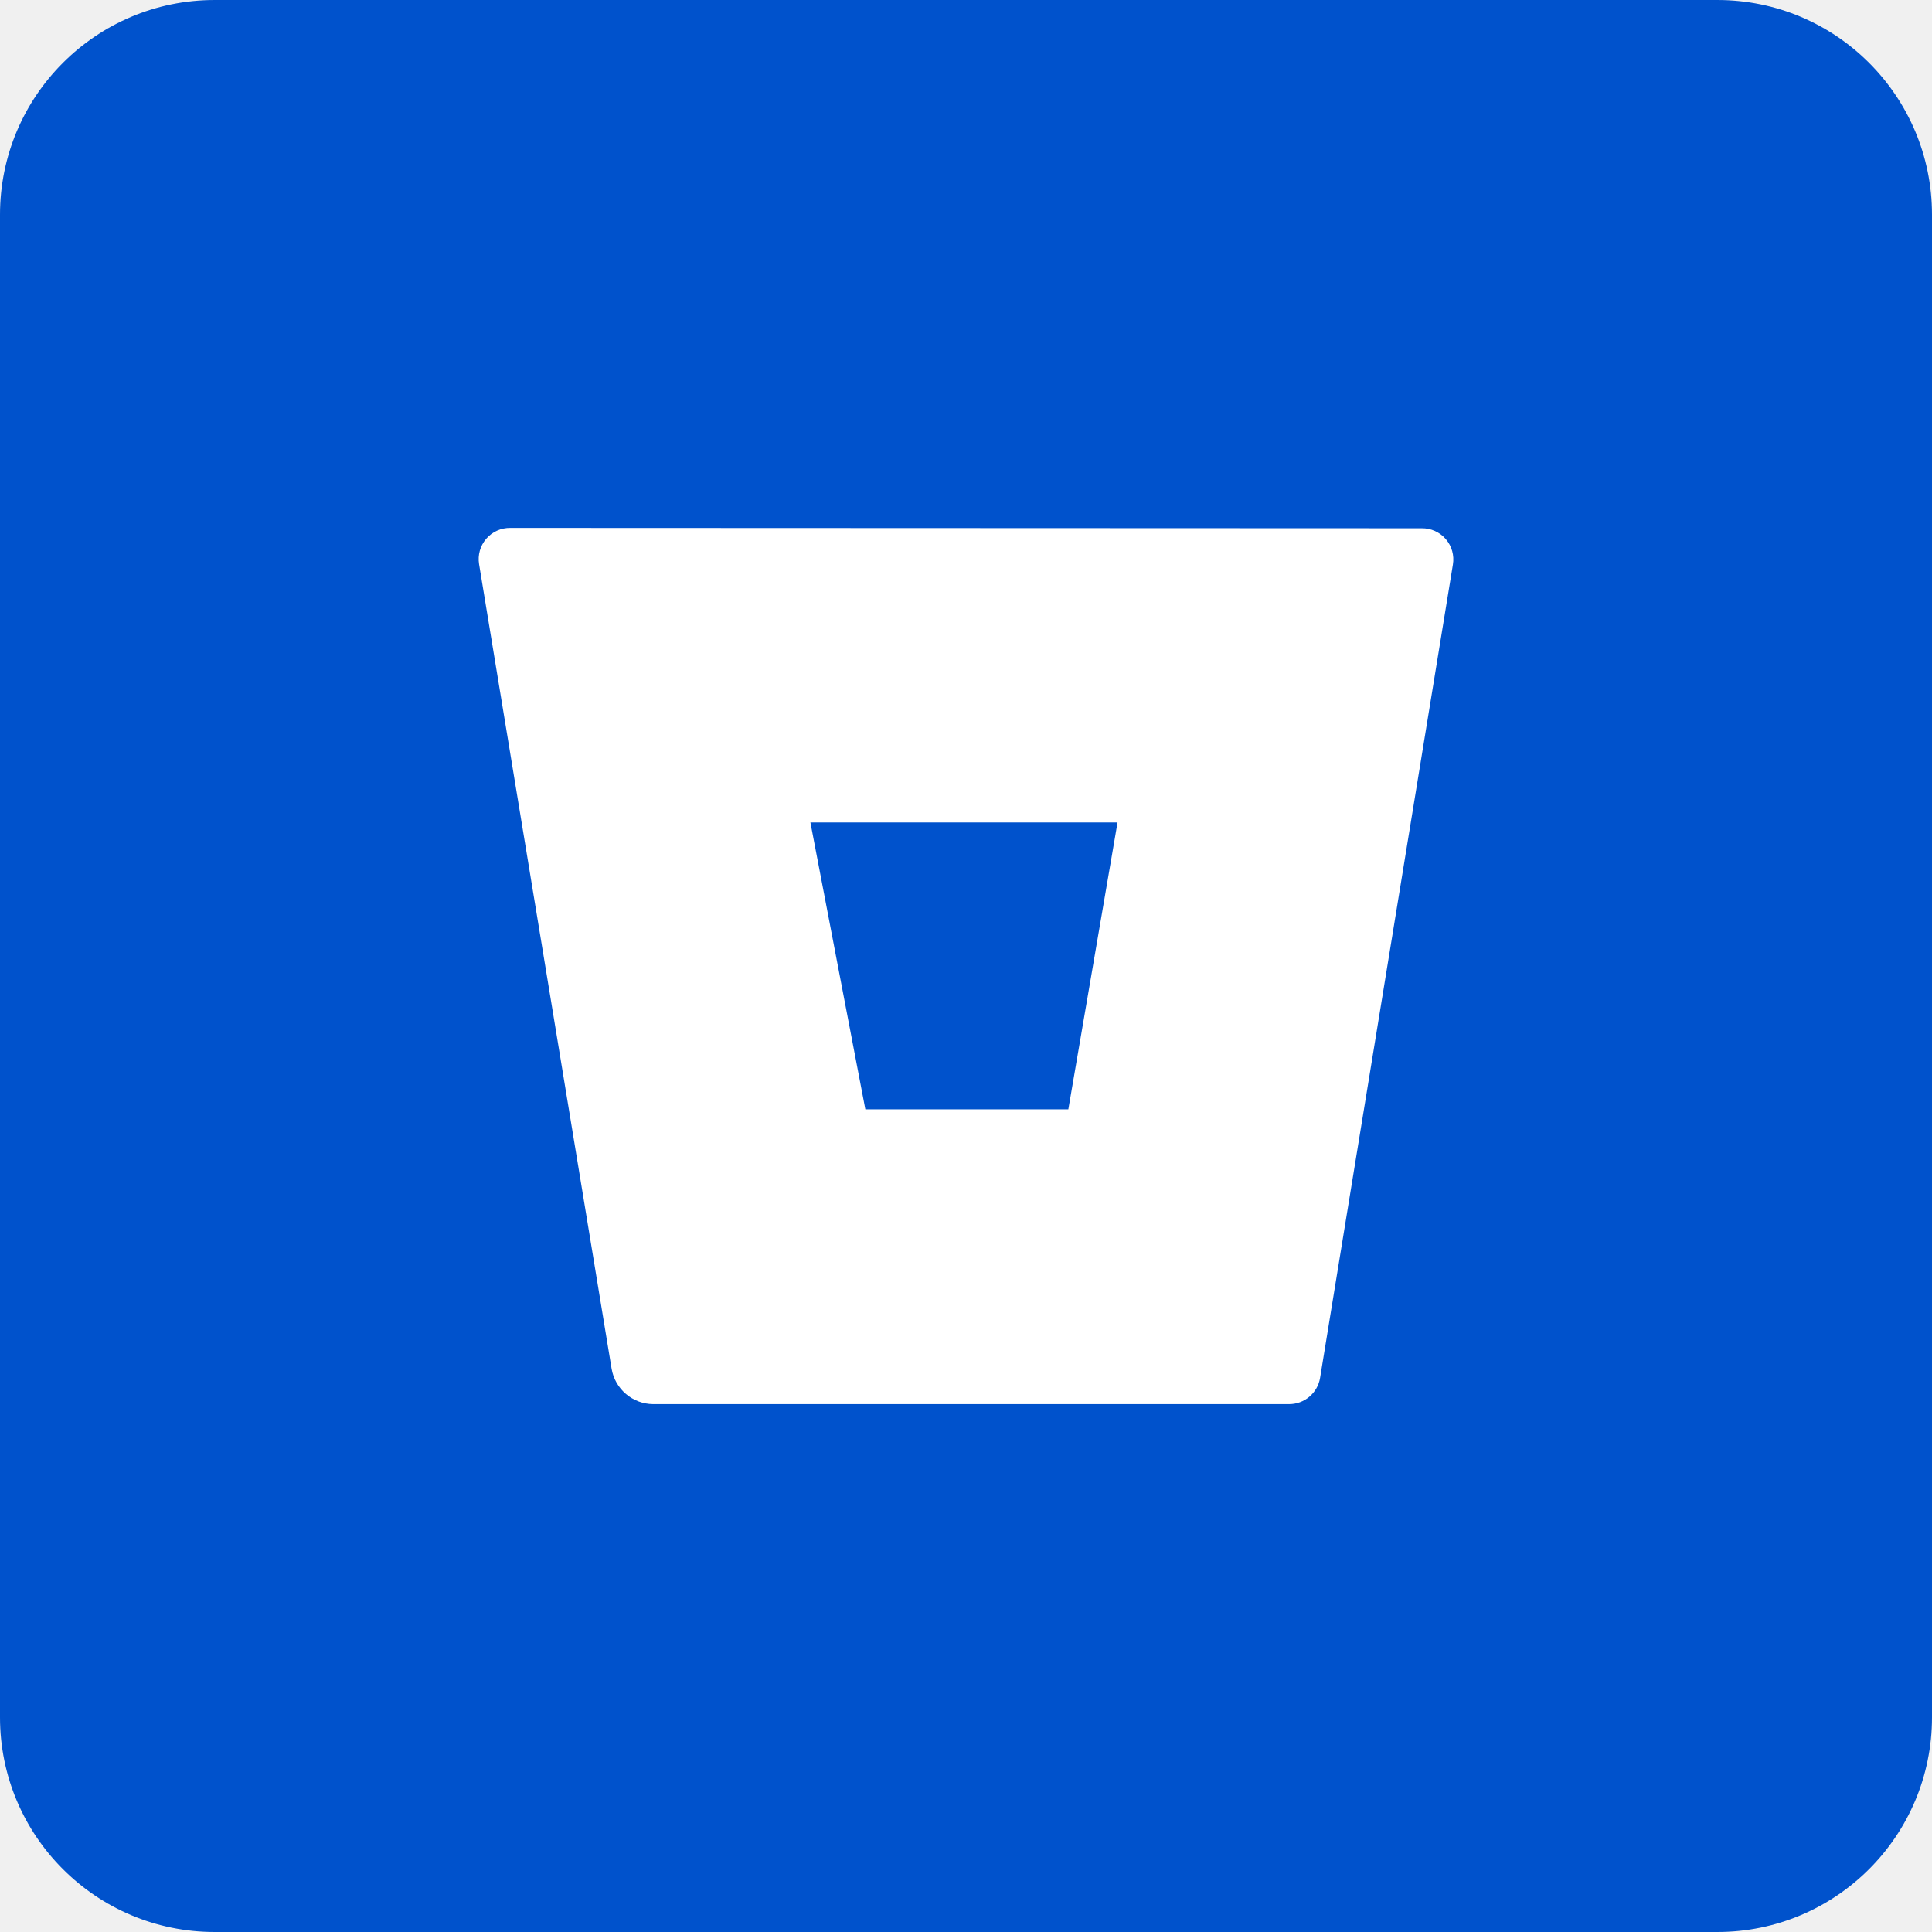
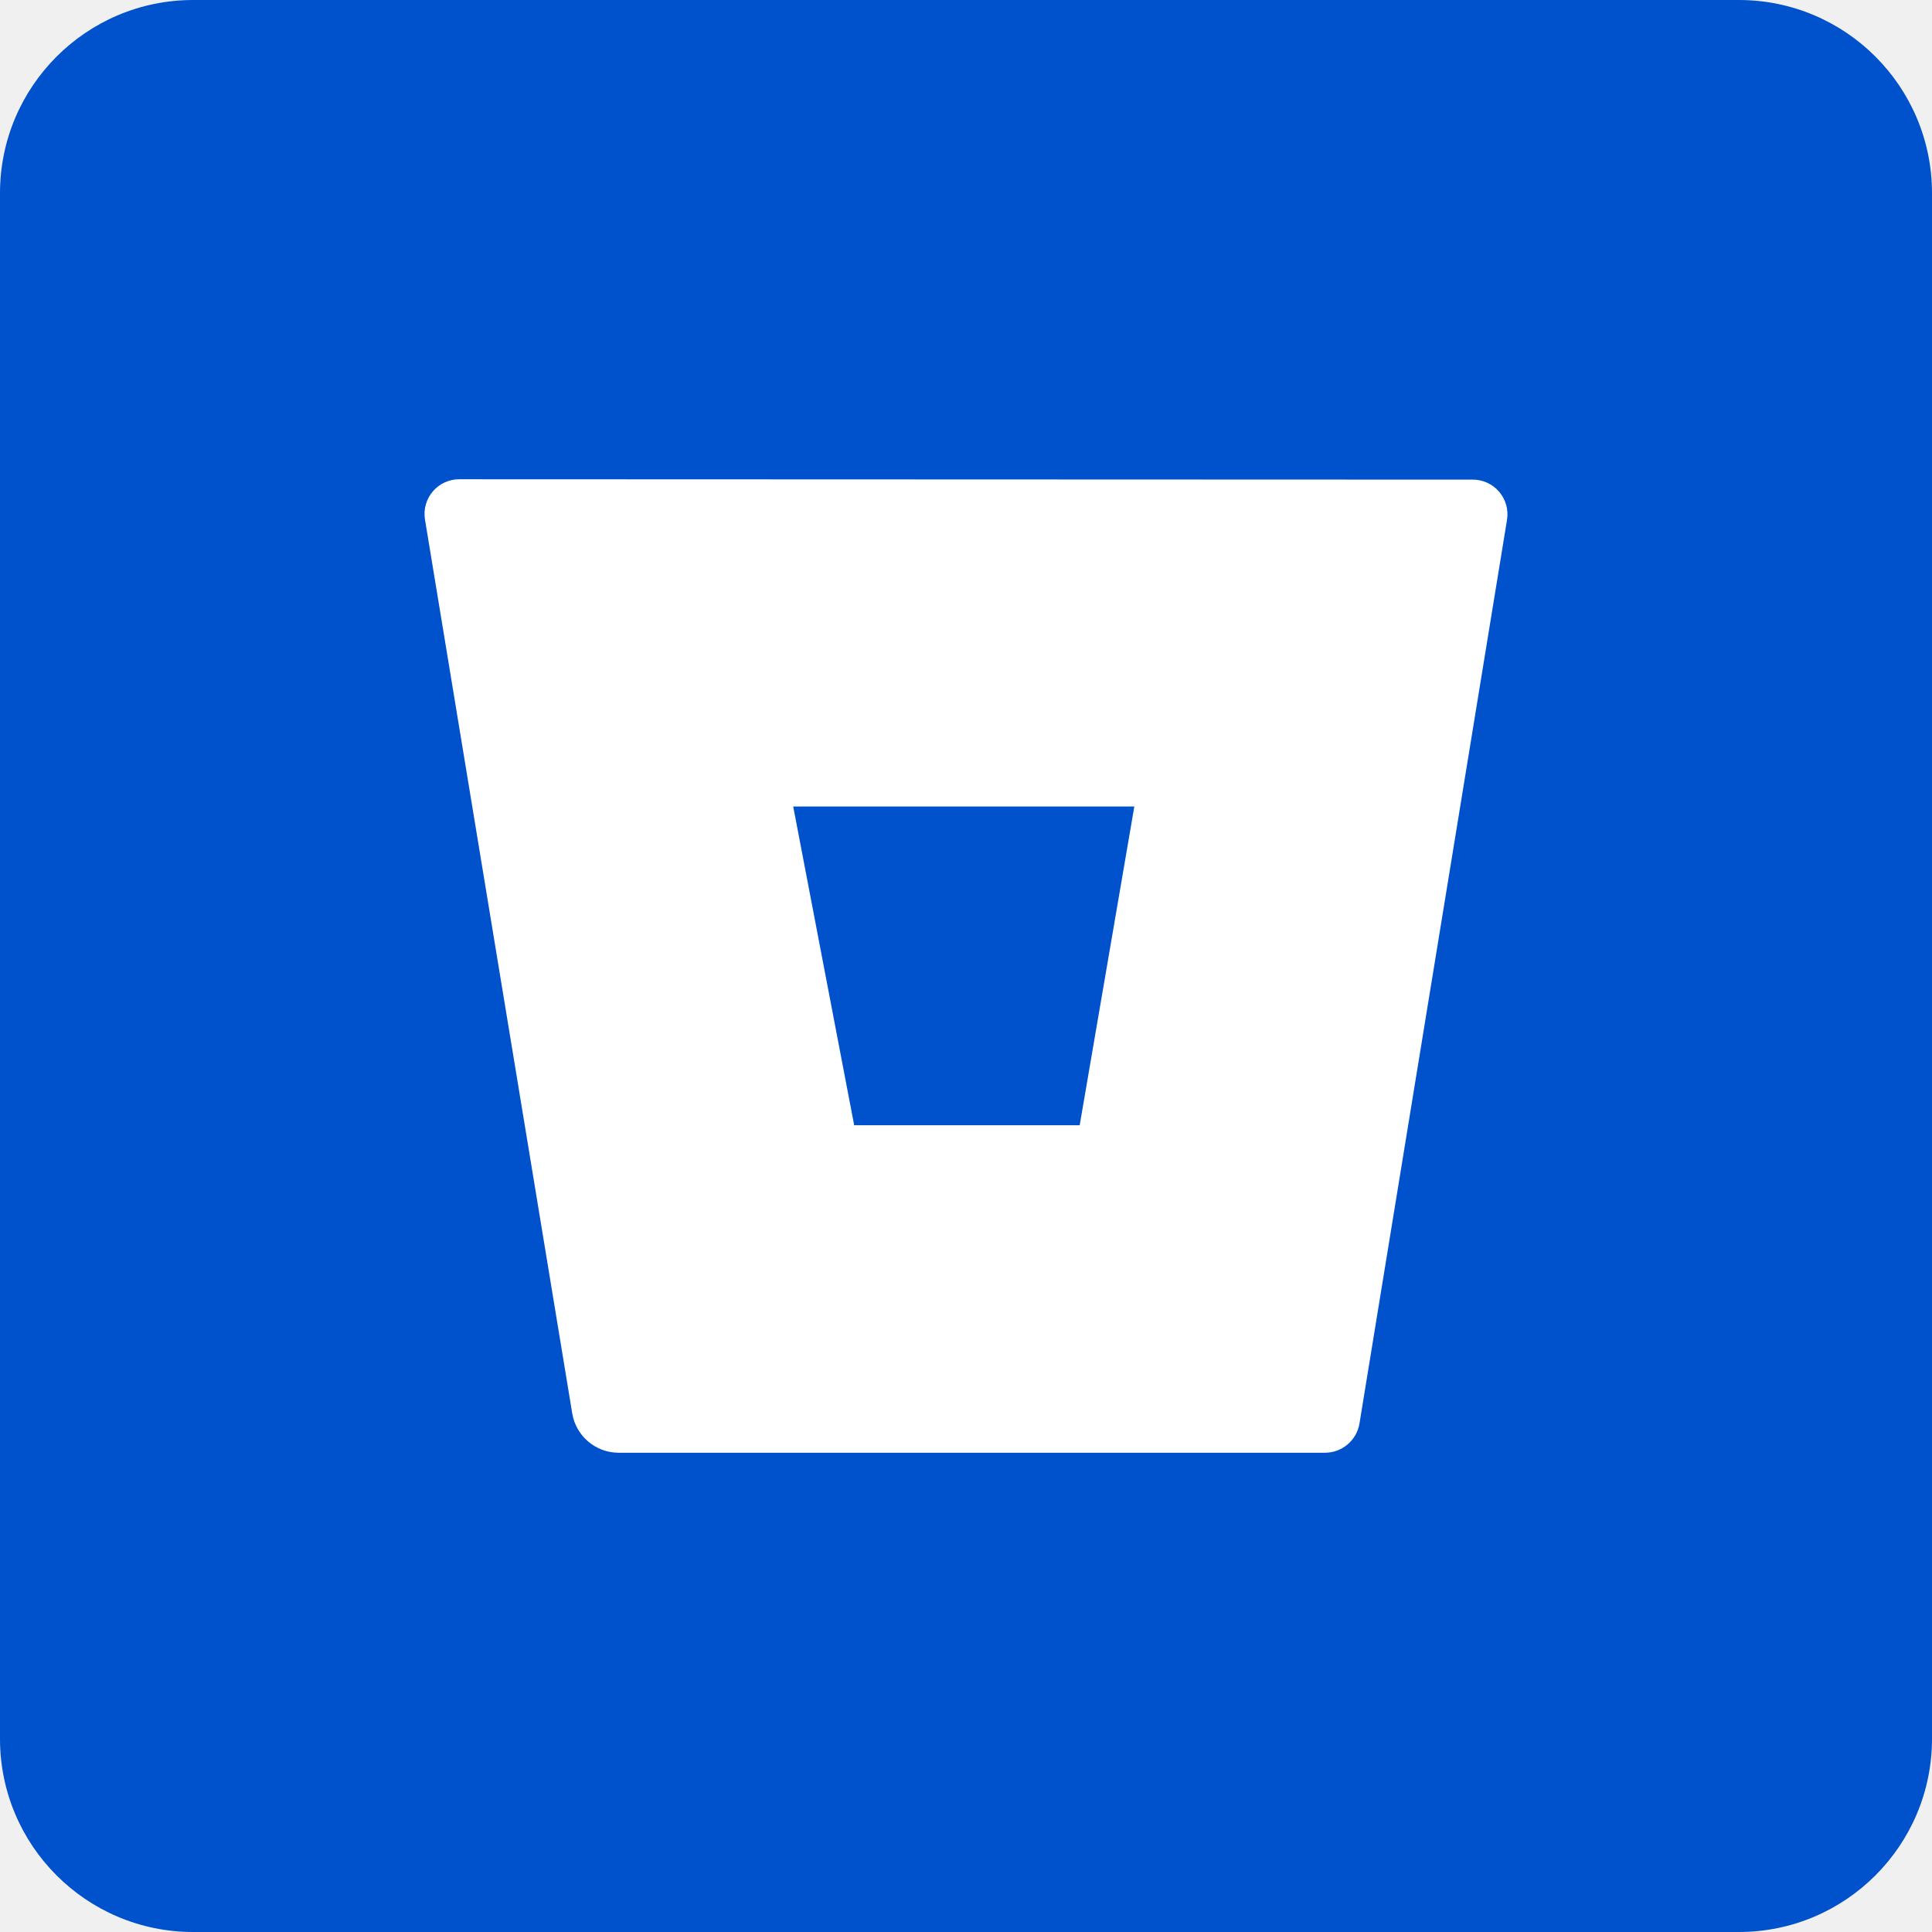
- <svg xmlns="http://www.w3.org/2000/svg" fill="none" viewBox="0 0 18 18">
+ <svg xmlns="http://www.w3.org/2000/svg" fill="none" viewBox="0 0 20 20">
  <rect width="100%" height="100%" rx="2px" ry="2px" fill="#0052CC" />
-   <g transform="translate(9, 9) scale(0.5625) translate(-9, -9)">
-     <path fill="#fff" d="M1.452 1.744a.517.517 0 0 0-.517.6L3.13 15.67a.704.704 0 0 0 .688.587h10.53a.52.52 0 0 0 .517-.435l2.2-13.472a.516.516 0 0 0-.517-.6zm9.243 9.63H7.333l-.91-4.751h5.087z" />
+   <g transform="translate(10, 10) scale(0.625) translate(-10, -10)">
+     <path fill="#fff" d="M1.613 1.938a.574.574 0 0 0-.574.667L3.478 17.41a.78.78 0 0 0 .764.652h11.7a.58.58 0 0 0 .575-.483l2.444-14.97a.574.574 0 0 0-.574-.665zm10.27 10.7H8.148l-1.01-5.28h5.65z" />
  </g>
</svg>
